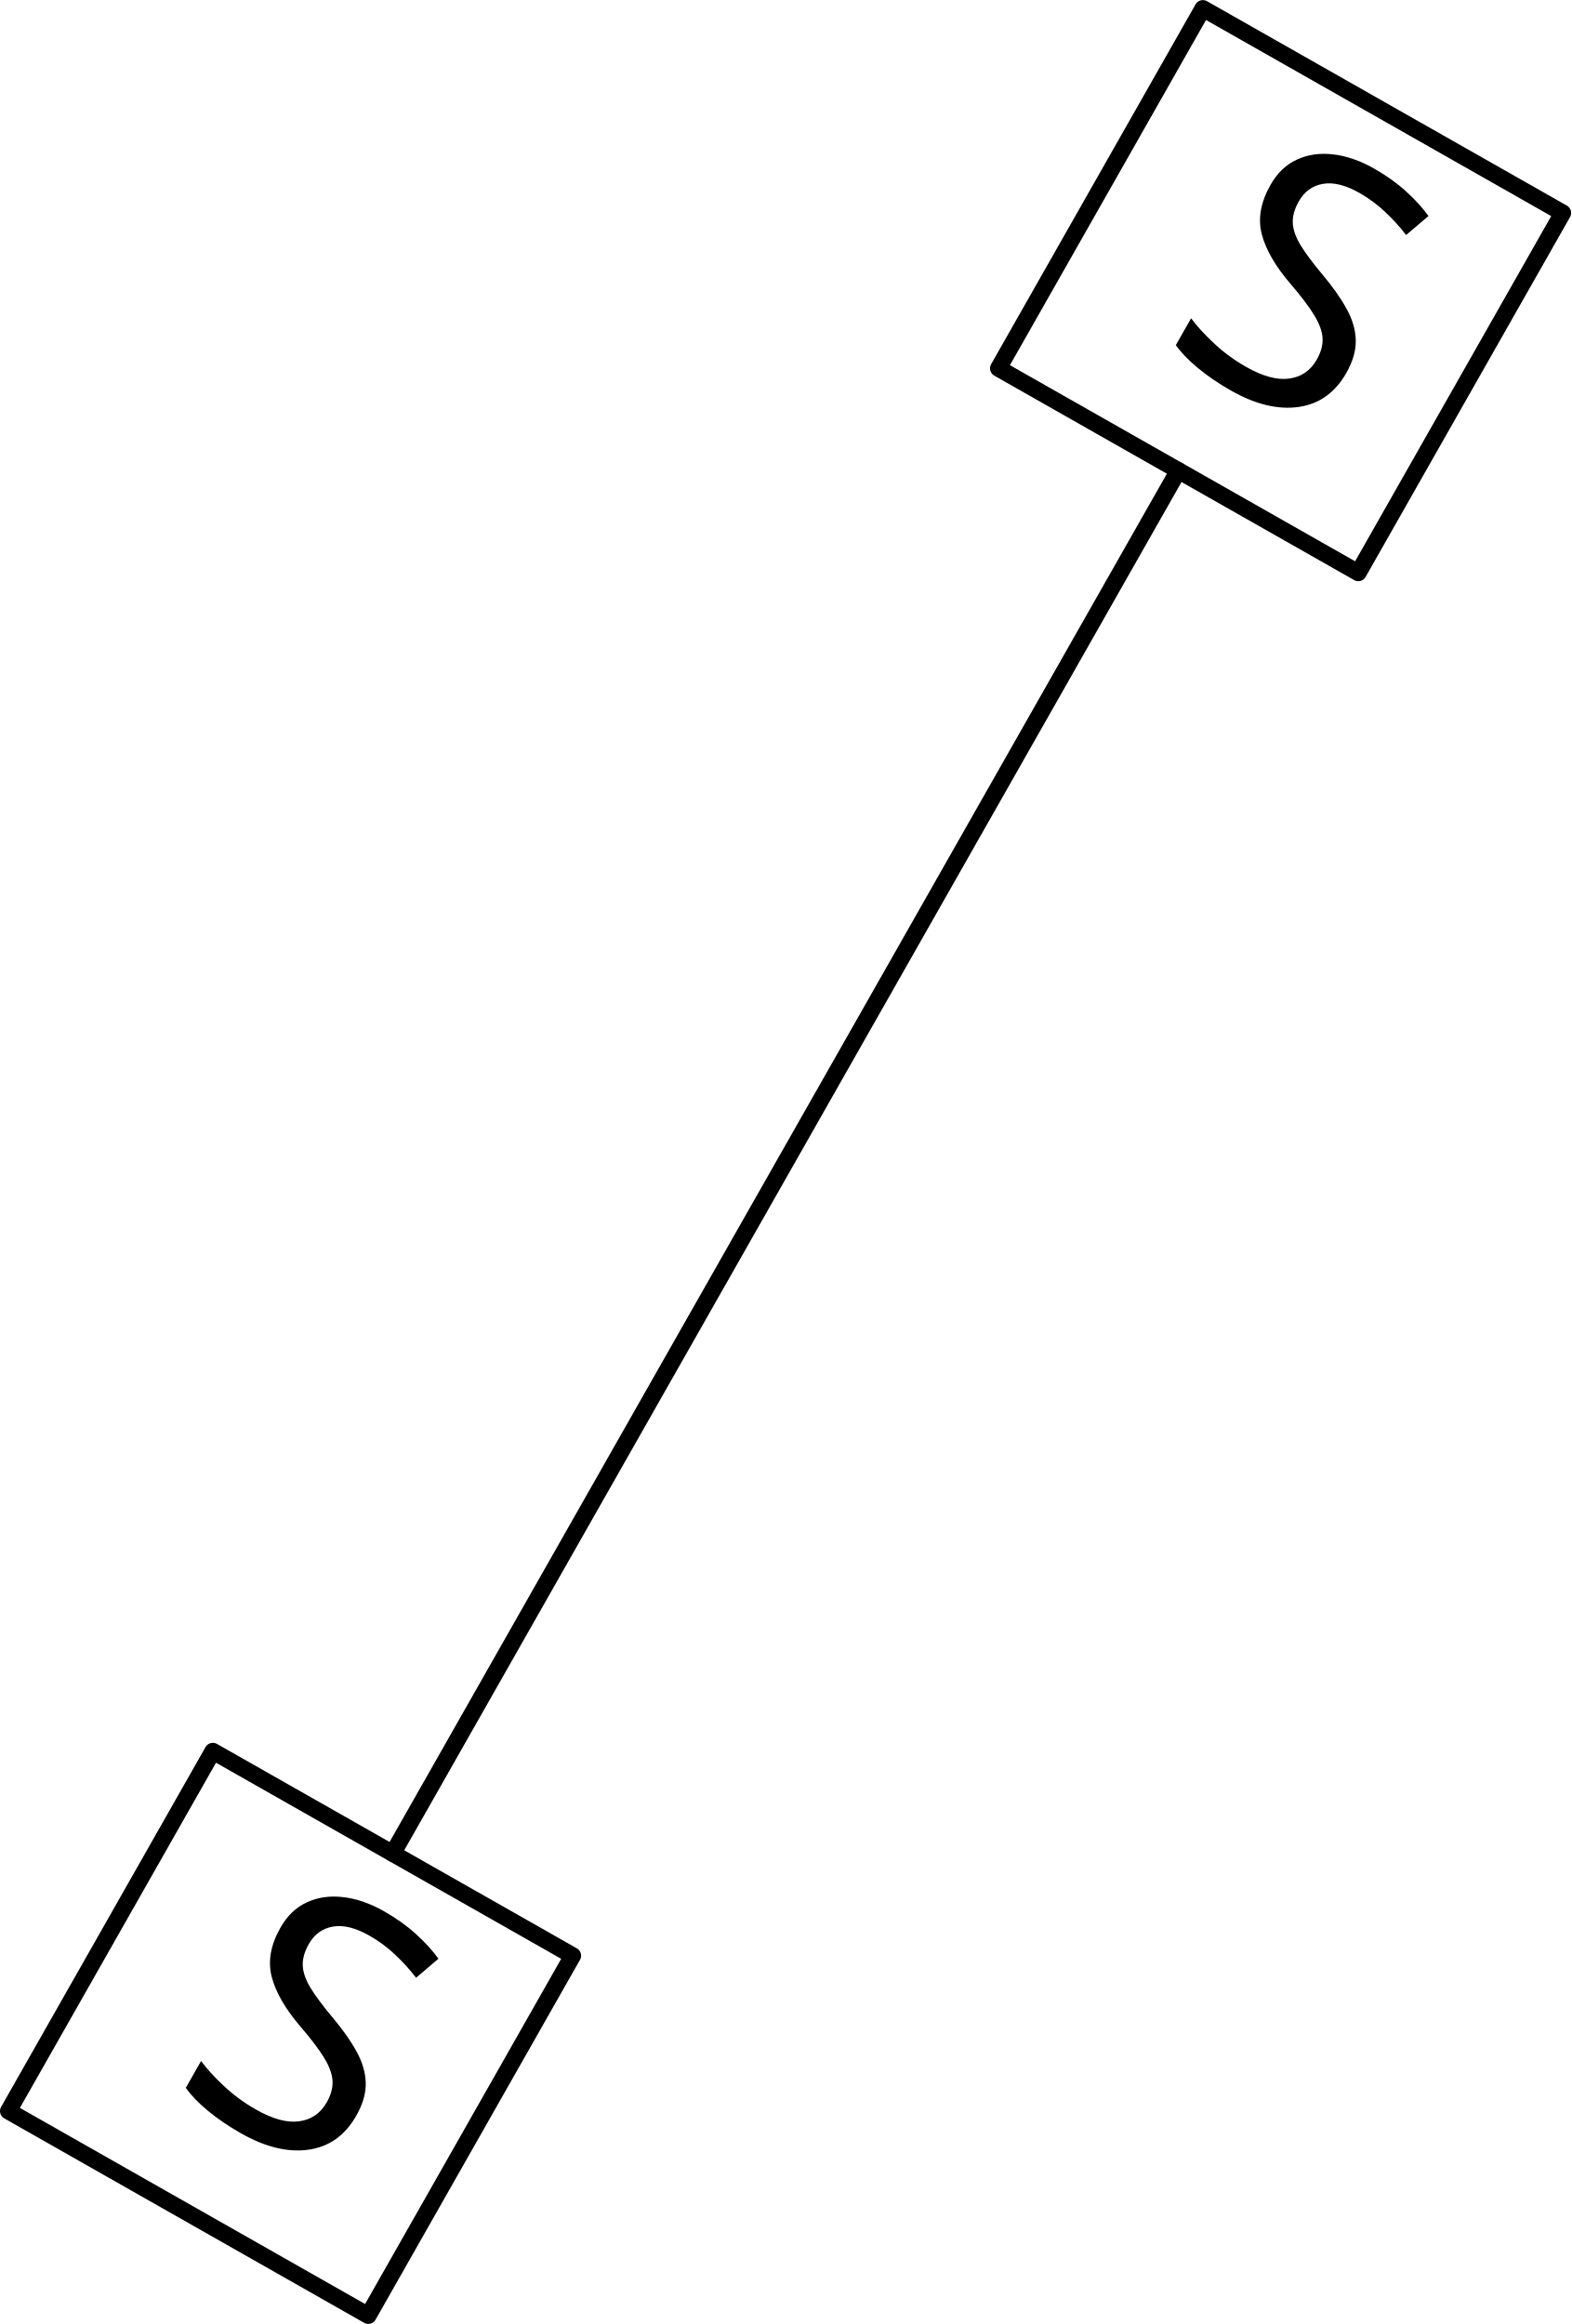
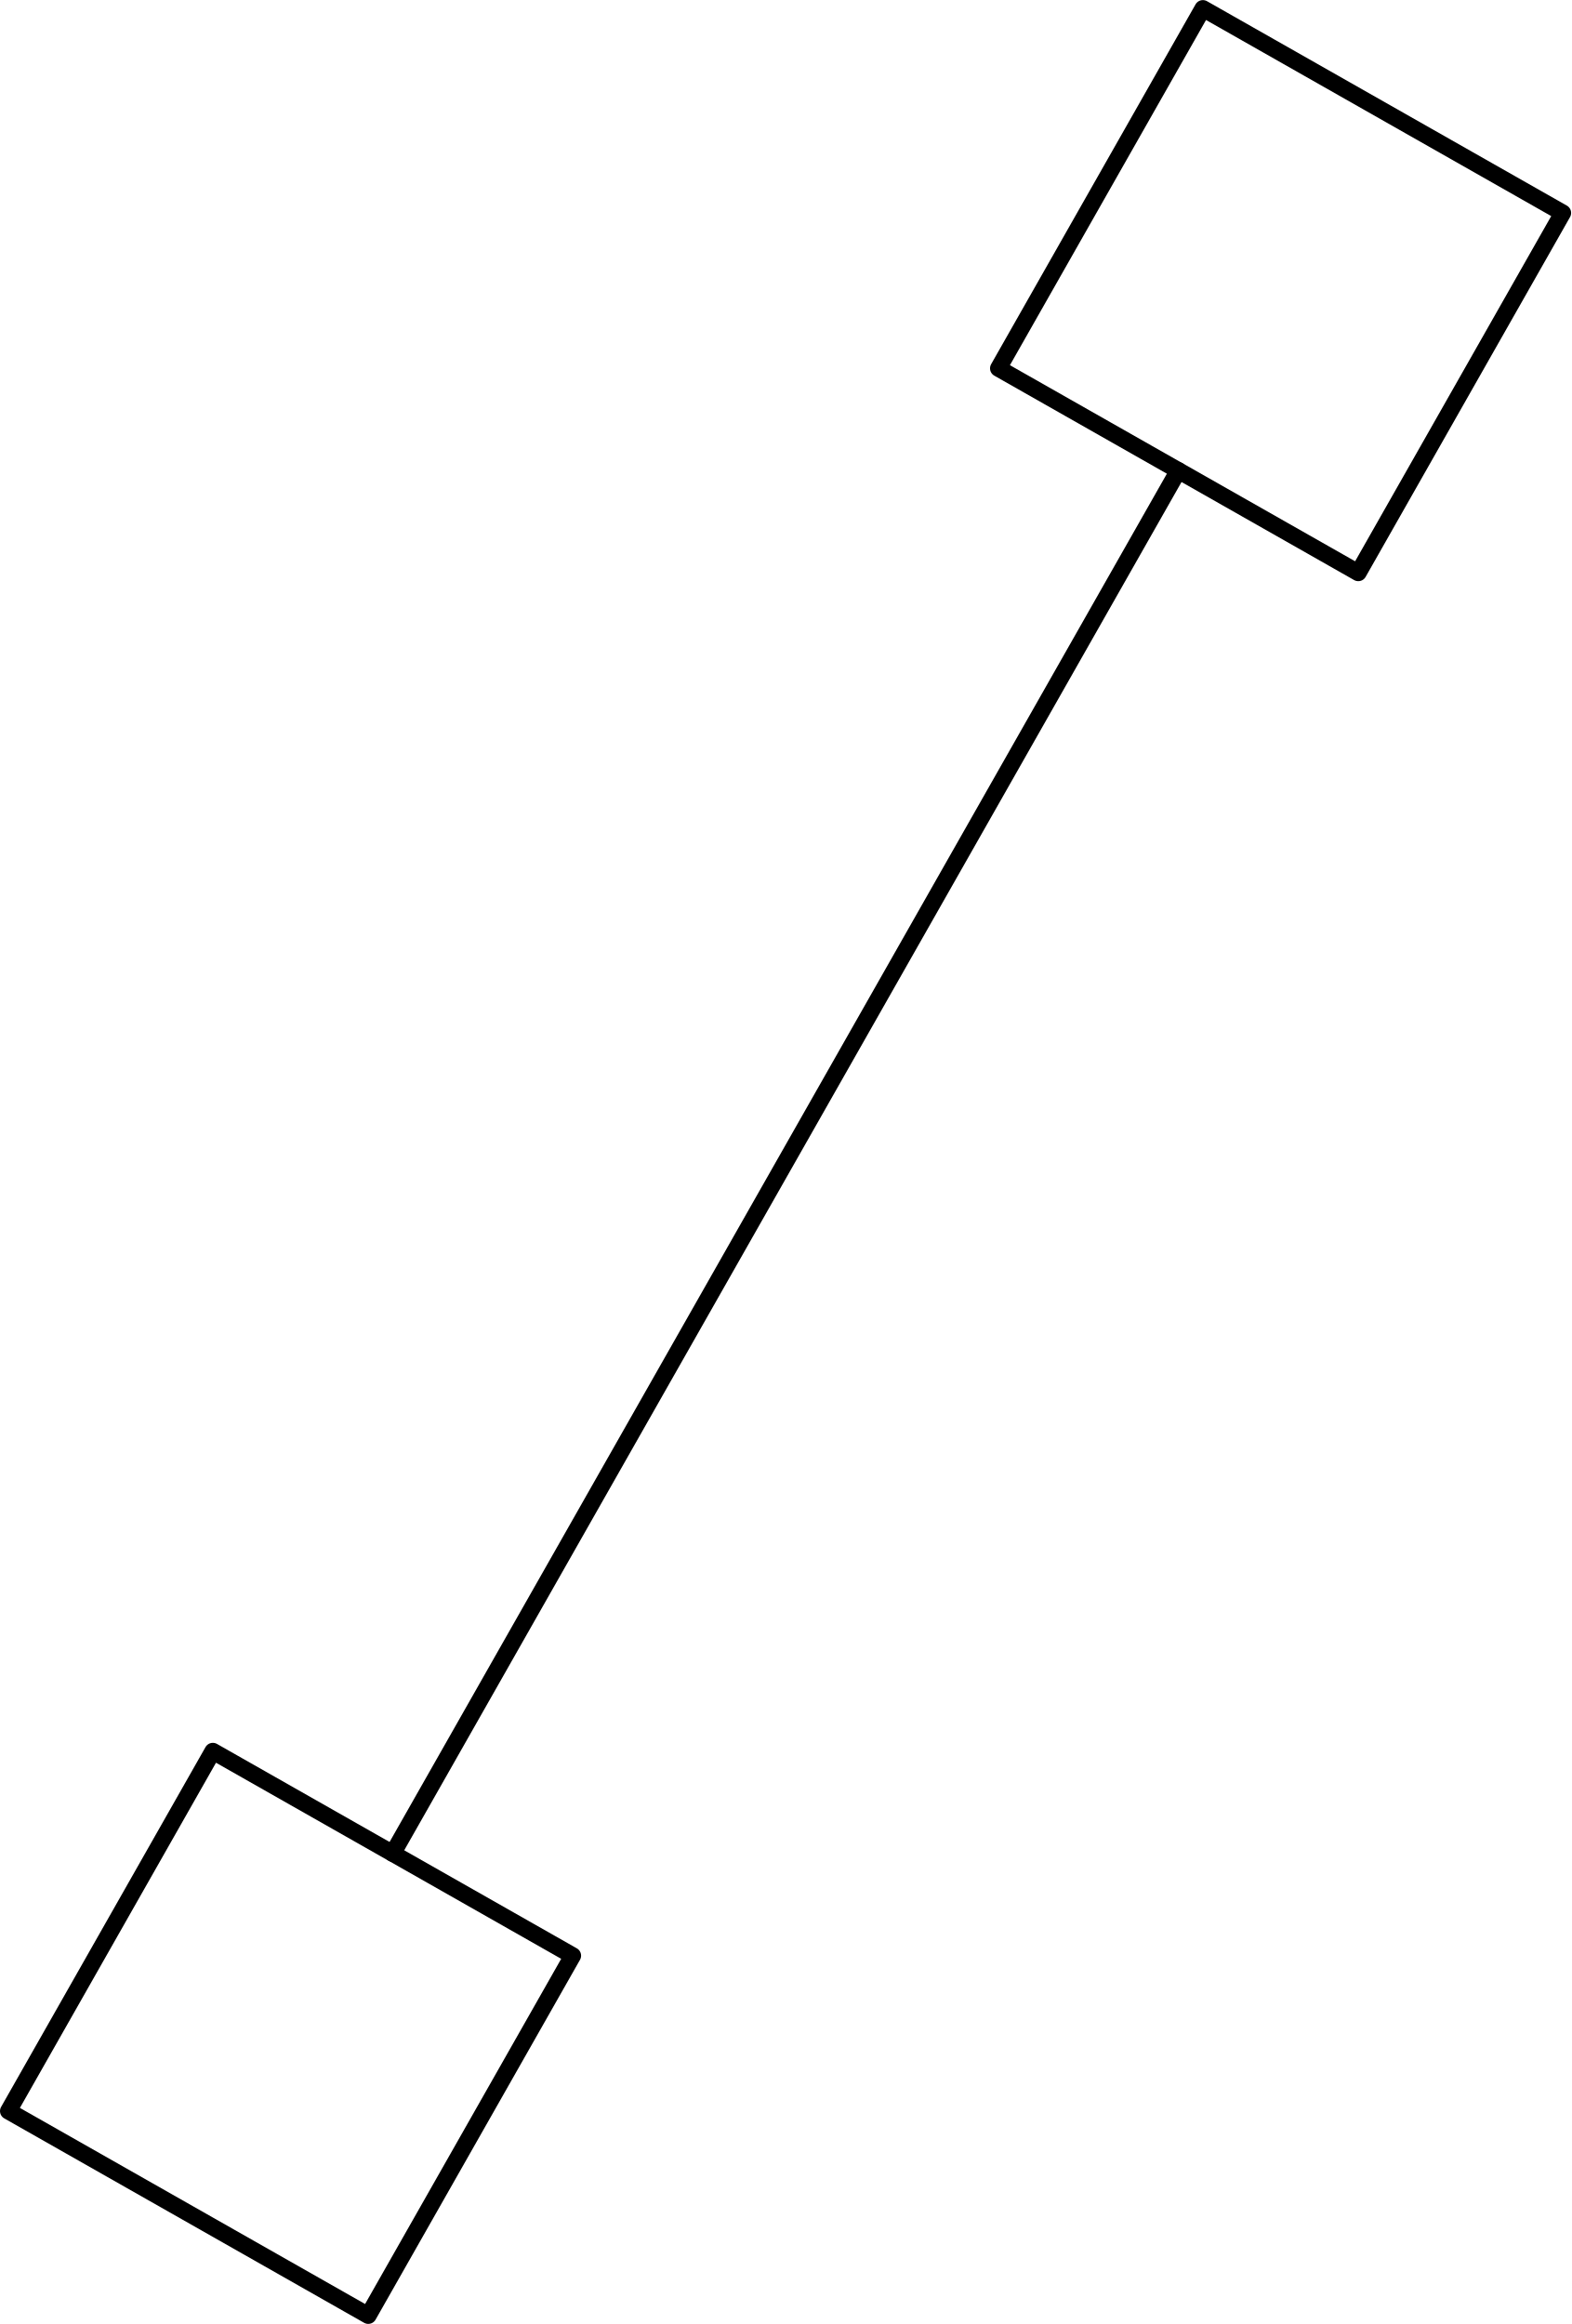
- <svg xmlns="http://www.w3.org/2000/svg" width="2.915in" height="4.312in" viewBox="0 0 209.909 310.479" xml:space="preserve" color-interpolation-filters="sRGB" class="st4">
+ <svg xmlns="http://www.w3.org/2000/svg" xmlns:ns1="http://schemas.microsoft.com/visio/2003/SVGExtensions/" width="2.915in" height="4.312in" viewBox="0 0 209.909 310.479" xml:space="preserve" color-interpolation-filters="sRGB" class="st4">
+   <ns1:documentProperties ns1:langID="2057" ns1:metric="true" ns1:viewMarkup="false" />
  <style type="text/css">
	
		.st1 {stroke:#000000;stroke-linecap:round;stroke-linejoin:round;stroke-width:2.25}
		.st2 {fill:none;stroke:#000000;stroke-linecap:round;stroke-linejoin:round;stroke-width:2.25}
		.st3 {fill:#000000;font-family:Calibri;font-size:4em}
		.st4 {fill:none;fill-rule:evenodd;font-size:12px;overflow:visible;stroke-linecap:square;stroke-miterlimit:3}
	
	</style>
-   <g>
-     <g id="shape1470-1" transform="translate(427.396,216.213) rotate(119.6)">
+   <g ns1:mID="0" ns1:index="1" ns1:groupContext="foregroundPage">
+     <ns1:pageProperties ns1:drawingScale="0.0393701" ns1:pageScale="0.0393701" ns1:drawingUnits="24" ns1:shadowOffsetX="8.50394" ns1:shadowOffsetY="-8.50394" />
+     <ns1:layer ns1:name="Symbol" ns1:index="0" />
+     <g id="shape1470-1" ns1:mID="1470" ns1:groupContext="shape" ns1:layerMember="0" transform="translate(427.396,216.213) rotate(119.6)">
      <path d="M0 310.48 L212.5 310.48" class="st1" />
    </g>
-     <g id="shape1458-4" transform="translate(286.757,-220.76) rotate(29.6)">
+     <g id="shape1458-4" ns1:mID="1458" ns1:groupContext="shape" ns1:layerMember="0" transform="translate(286.757,-220.76) rotate(29.6)">
+       <ns1:userDefs>
+         <ns1:ud ns1:nameU="visVersion" ns1:val="VT0(15):26" />
+         <ns1:ud ns1:nameU="visMasterStencil" ns1:prompt="" ns1:val="VT4(Basic_M.vssx)" />
+       </ns1:userDefs>
+       <ns1:textBlock ns1:margins="rect(4,4,4,4)" ns1:tabSpace="42.5197" />
+       <ns1:textRect cx="27.645" cy="282.834" width="55.3" height="55.291" />
      <rect x="0" y="255.188" width="55.291" height="55.291" class="st2" />
-       <text x="16.62" y="297.23" class="st3">S</text>
+       <text x="16.62" y="297.23" class="st3" ns1:langID="2057">
+         <ns1:paragraph ns1:horizAlign="1" />
+         <ns1:tabList />S</text>
    </g>
-     <g id="shape1459-7" transform="translate(154.484,12.0838) rotate(29.6)">
+     <g id="shape1459-7" ns1:mID="1459" ns1:groupContext="shape" ns1:layerMember="0" transform="translate(154.484,12.0838) rotate(29.6)">
+       <ns1:userDefs>
+         <ns1:ud ns1:nameU="visVersion" ns1:val="VT0(15):26" />
+         <ns1:ud ns1:nameU="visMasterStencil" ns1:prompt="" ns1:val="VT4(Basic_M.vssx)" />
+       </ns1:userDefs>
+       <ns1:textBlock ns1:margins="rect(4,4,4,4)" ns1:tabSpace="42.5197" />
+       <ns1:textRect cx="27.645" cy="282.834" width="55.3" height="55.291" />
      <rect x="0" y="255.188" width="55.291" height="55.291" class="st2" />
-       <text x="16.62" y="297.23" class="st3">S</text>
+       <text x="16.62" y="297.23" class="st3" ns1:langID="2057">
+         <ns1:paragraph ns1:horizAlign="1" />
+         <ns1:tabList />S</text>
    </g>
  </g>
</svg>
